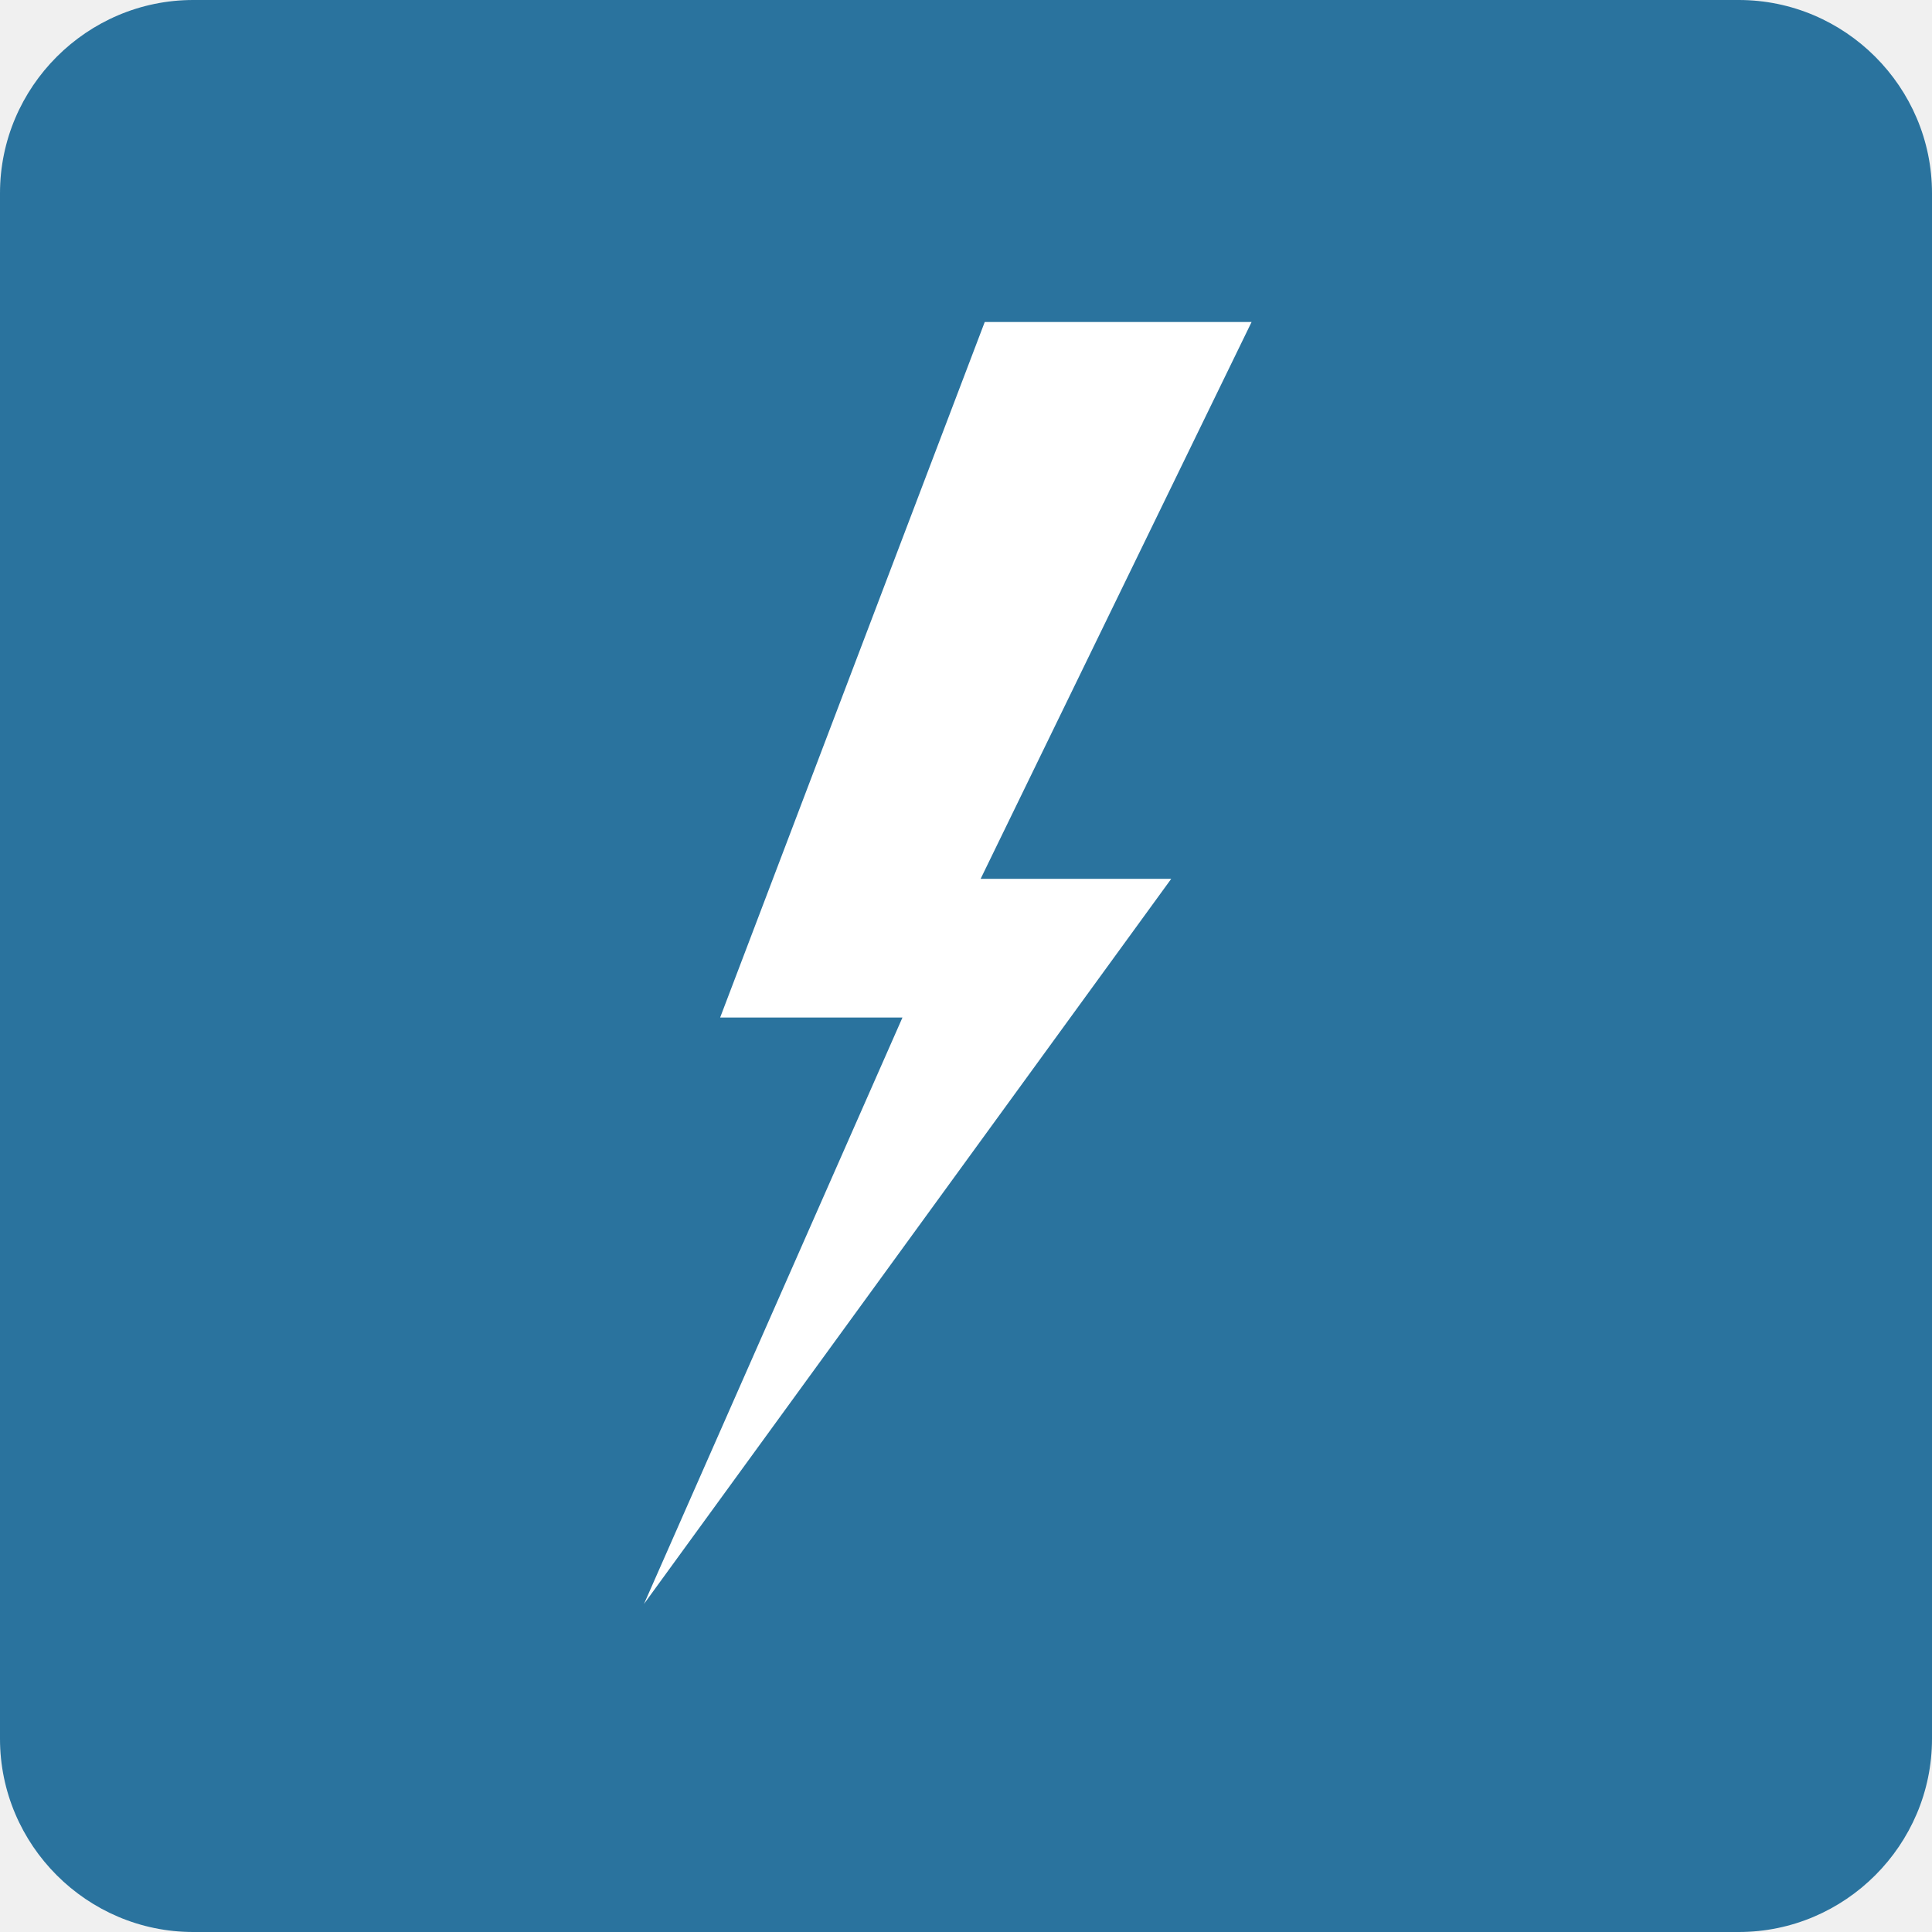
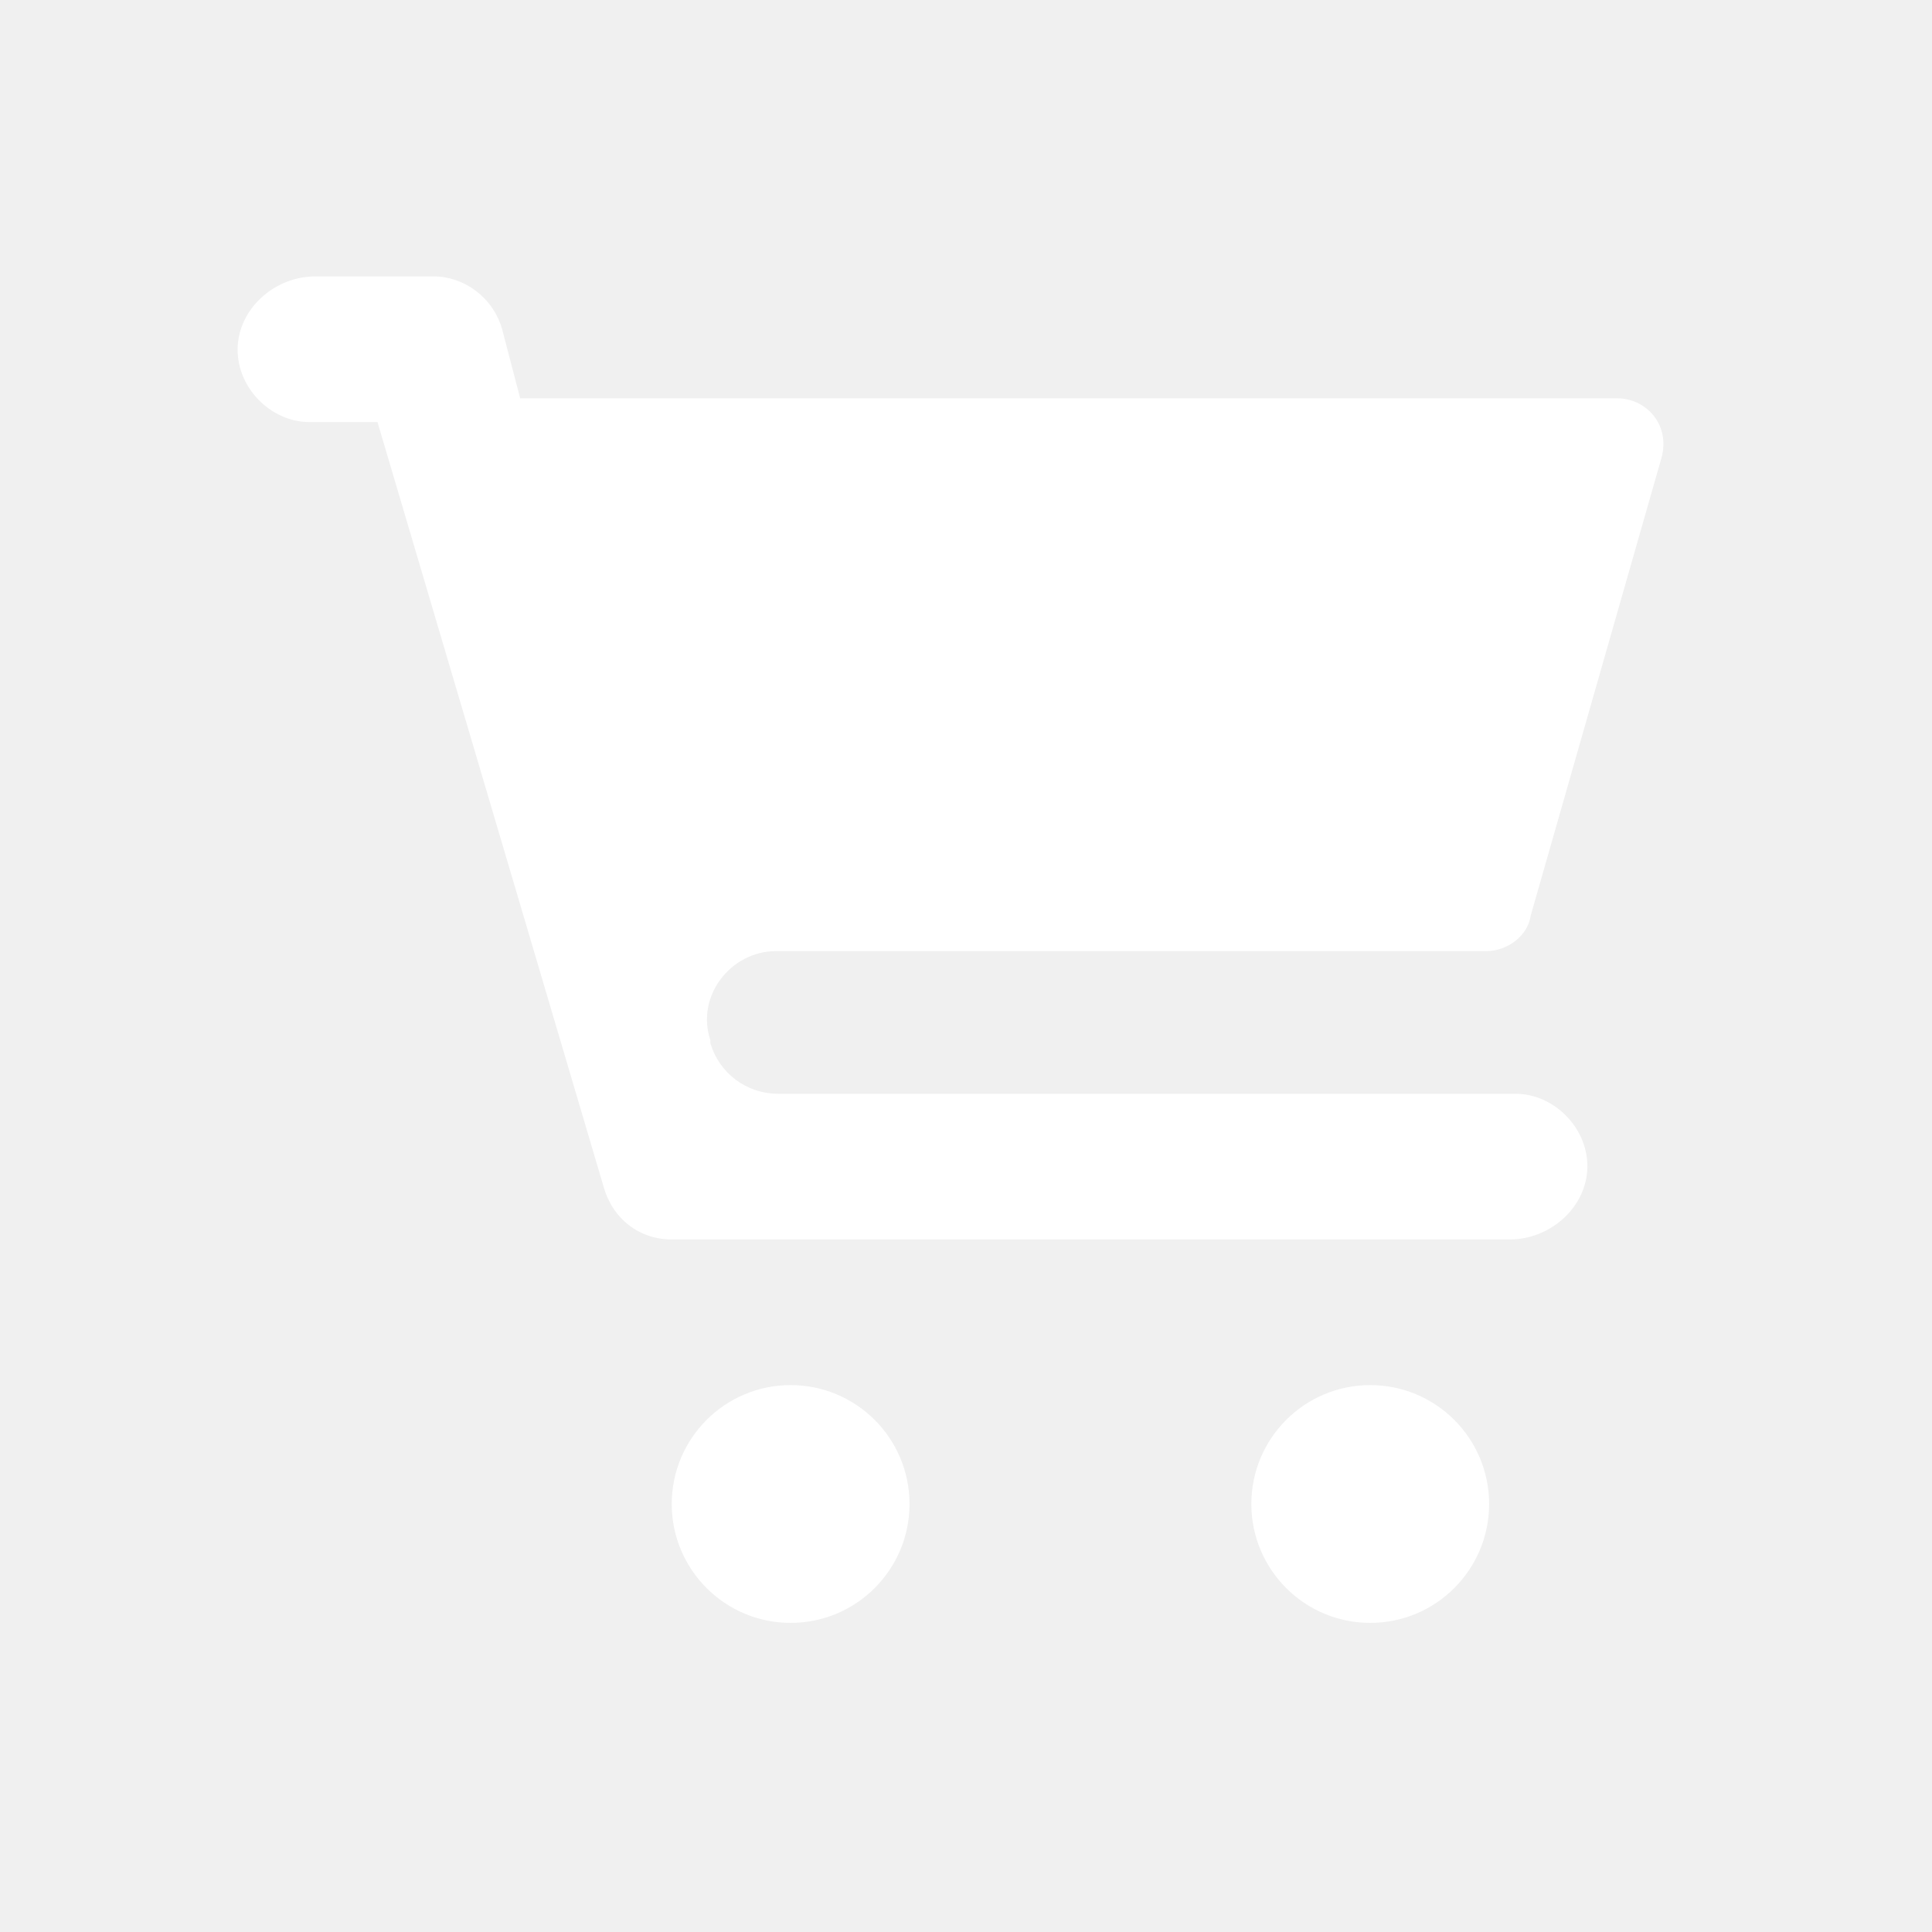
- <svg xmlns="http://www.w3.org/2000/svg" width="120px" height="120px" viewBox="0 0 120 120" version="1.1">
-   <g stroke="none" stroke-width="1" fill="none" fill-rule="evenodd">
-     <path d="M120,108 C120,114.6 114.6,120 108,120 L12,120 C5.4,120 0,114.6 0,108 L0,12 C0,5.4 5.4,0 12,0 L108,0 C114.6,0 120,5.4 120,12 L120,108 L120,108 Z" id="Shape" fill="#2A739E" />
-     <path d="M77.738,20 L61.164,20 L44.73,63.2 L56.054,63.2 L40,99.623 L72.746,54.587 L60.908,54.587 L77.738,20 Z" id="Path-1" fill="#FFFFFF" />
+ <svg xmlns="http://www.w3.org/2000/svg" width="120px" height="120px" viewBox="-6 -6 65 65" version="1.1" style="background-color: #6bbd6e; fill: #fff;">
+   <g stroke="none" stroke-width="1" fill="#fff" fill-rule="evenodd">
+     <path d="m20.1 26h23.9c0.7 0 1.4-0.5 1.5-1.2l4.4-15.4c0.3-1.1-0.5-2-1.5-2h-36.9l-0.6-2.3c-0.3-1.1-1.3-1.8-2.3-1.8h-4c-1.3 0-2.5 1-2.6 2.3-0.1 1.4 1.1 2.6 2.4 2.6h2.3l7.6 25.7c0.3 1.1 1.2 1.8 2.3 1.8h28.2c1.3 0 2.5-1 2.6-2.3 0.1-1.4-1.1-2.6-2.4-2.6h-24.8c-1.1 0-2-0.7-2.3-1.7v-0.1c-0.5-1.5 0.7-3 2.2-3z" id="Path-1" fill="#FFFFFF" />
+     <circle cx="20.6" cy="44.6" r="4" />
+     <circle cx="40.1" cy="44.6" r="4" />
  </g>
</svg>
